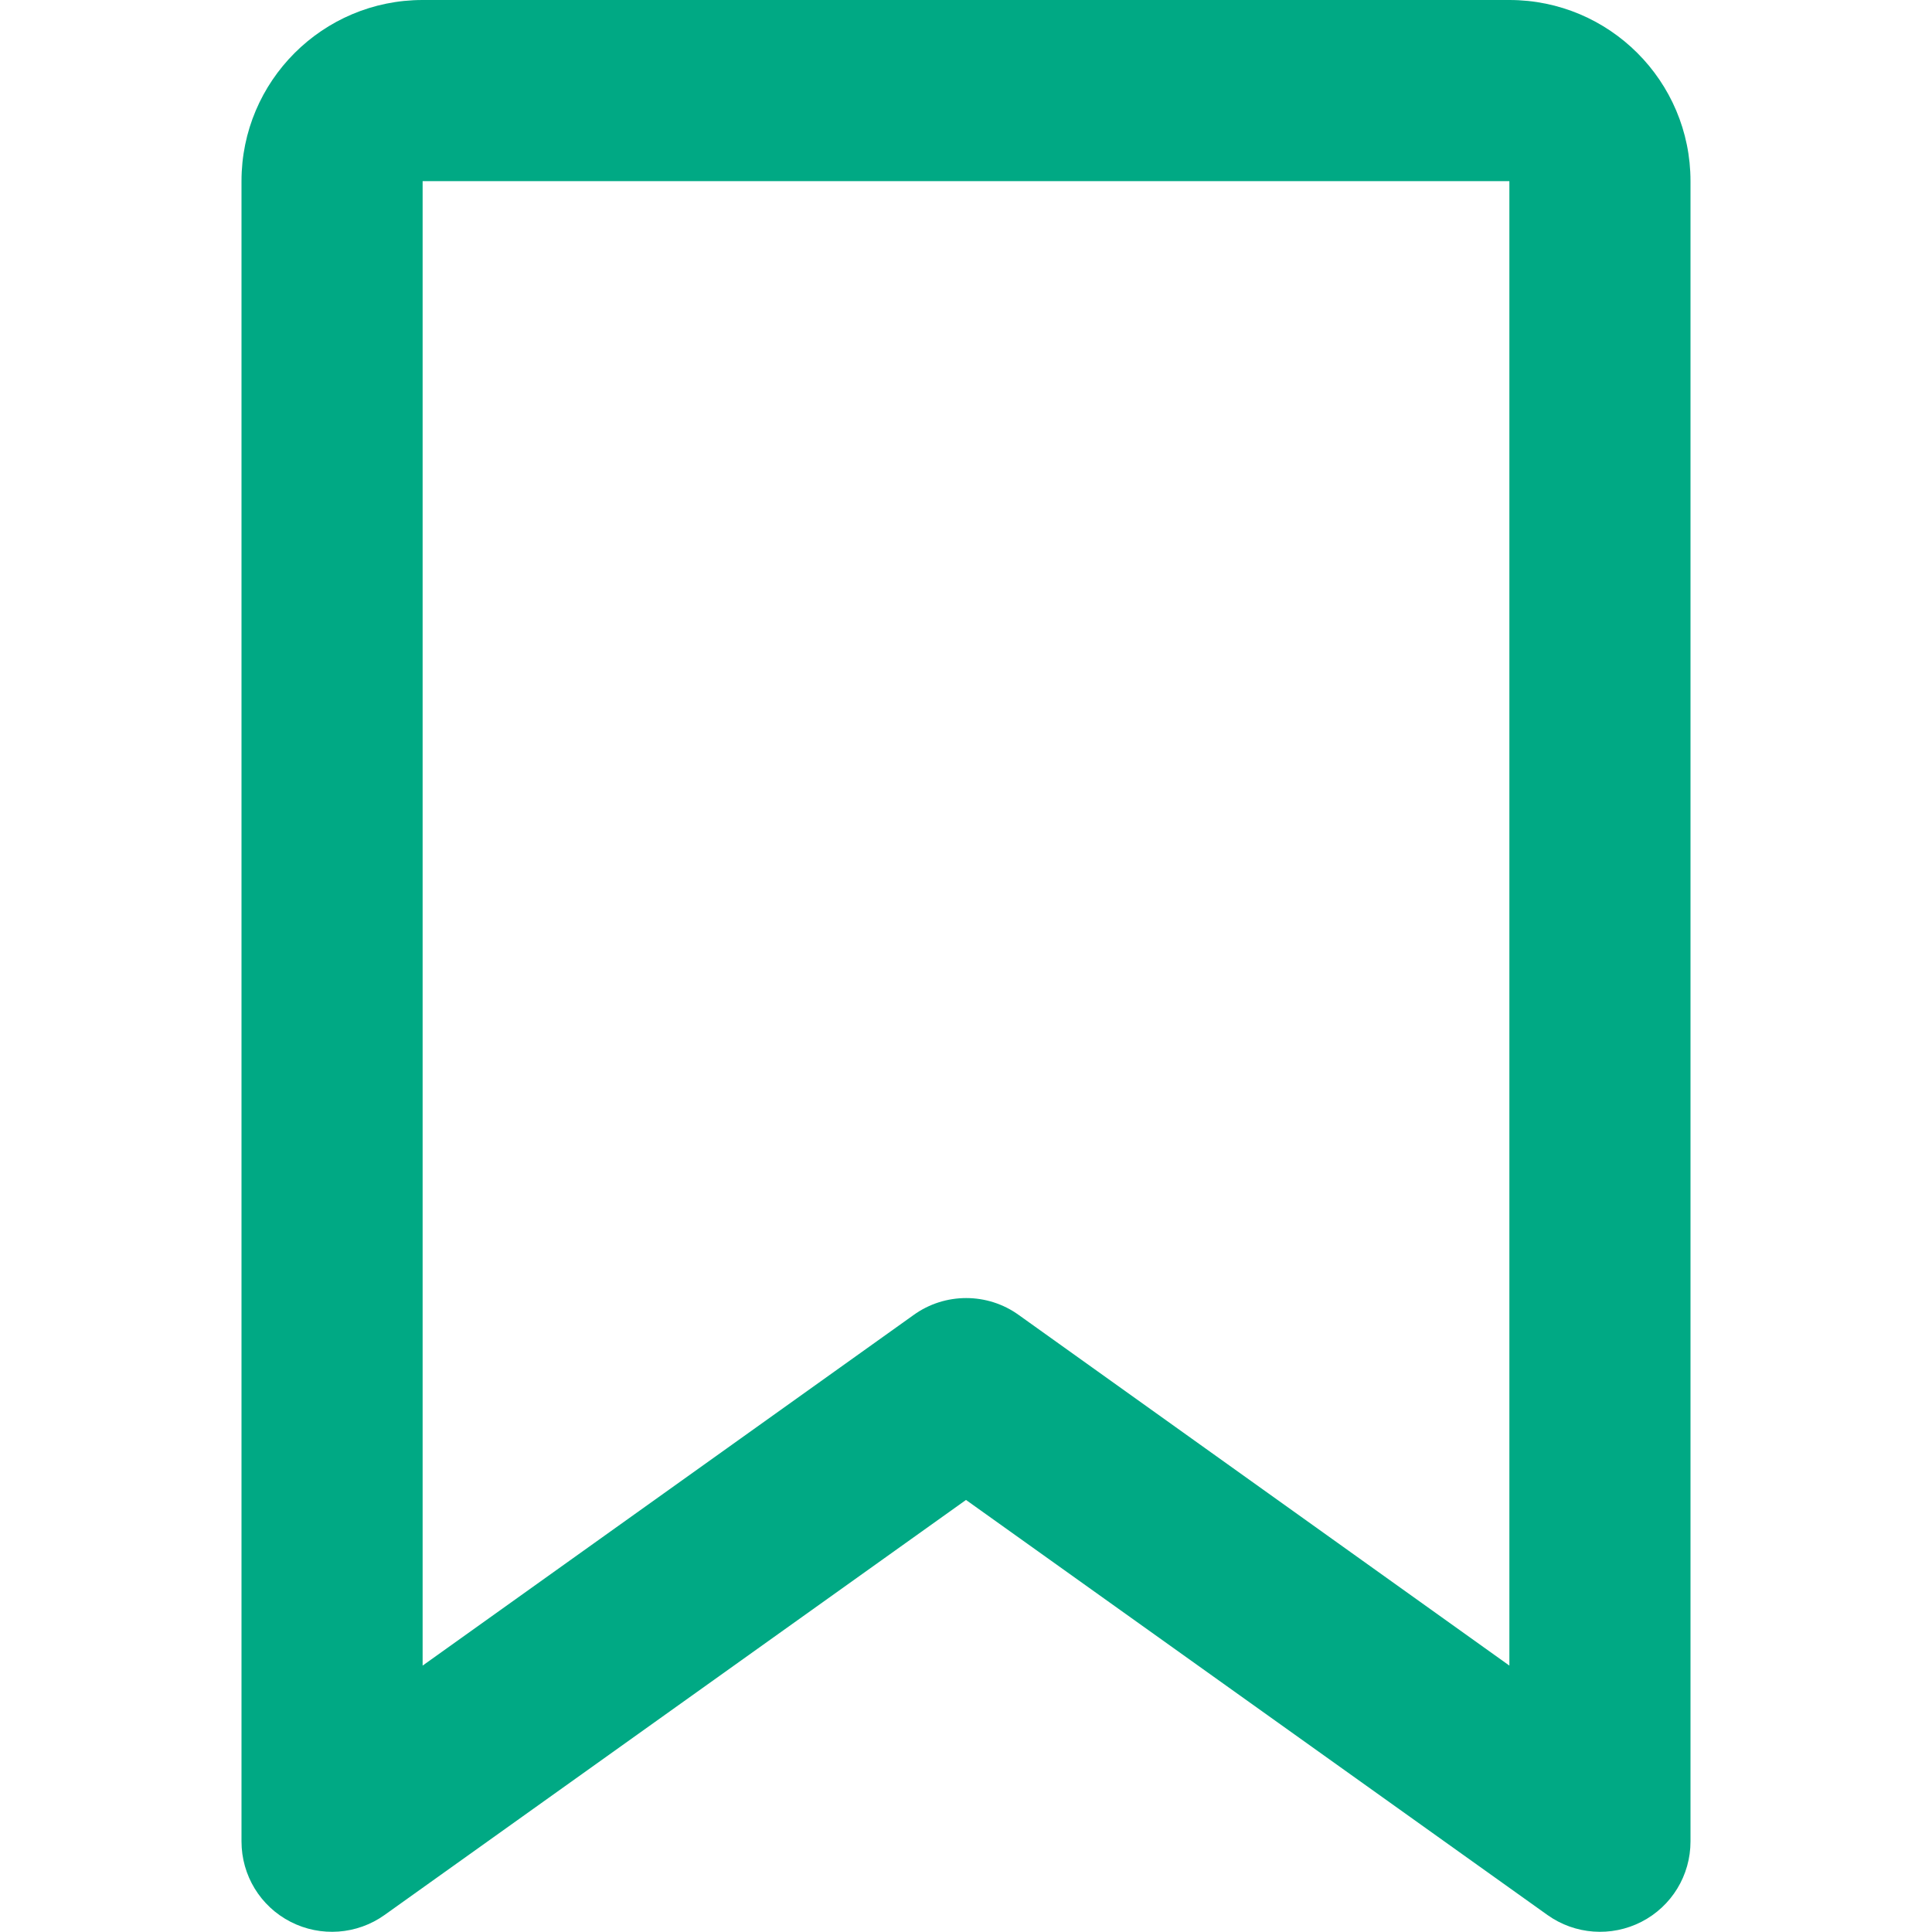
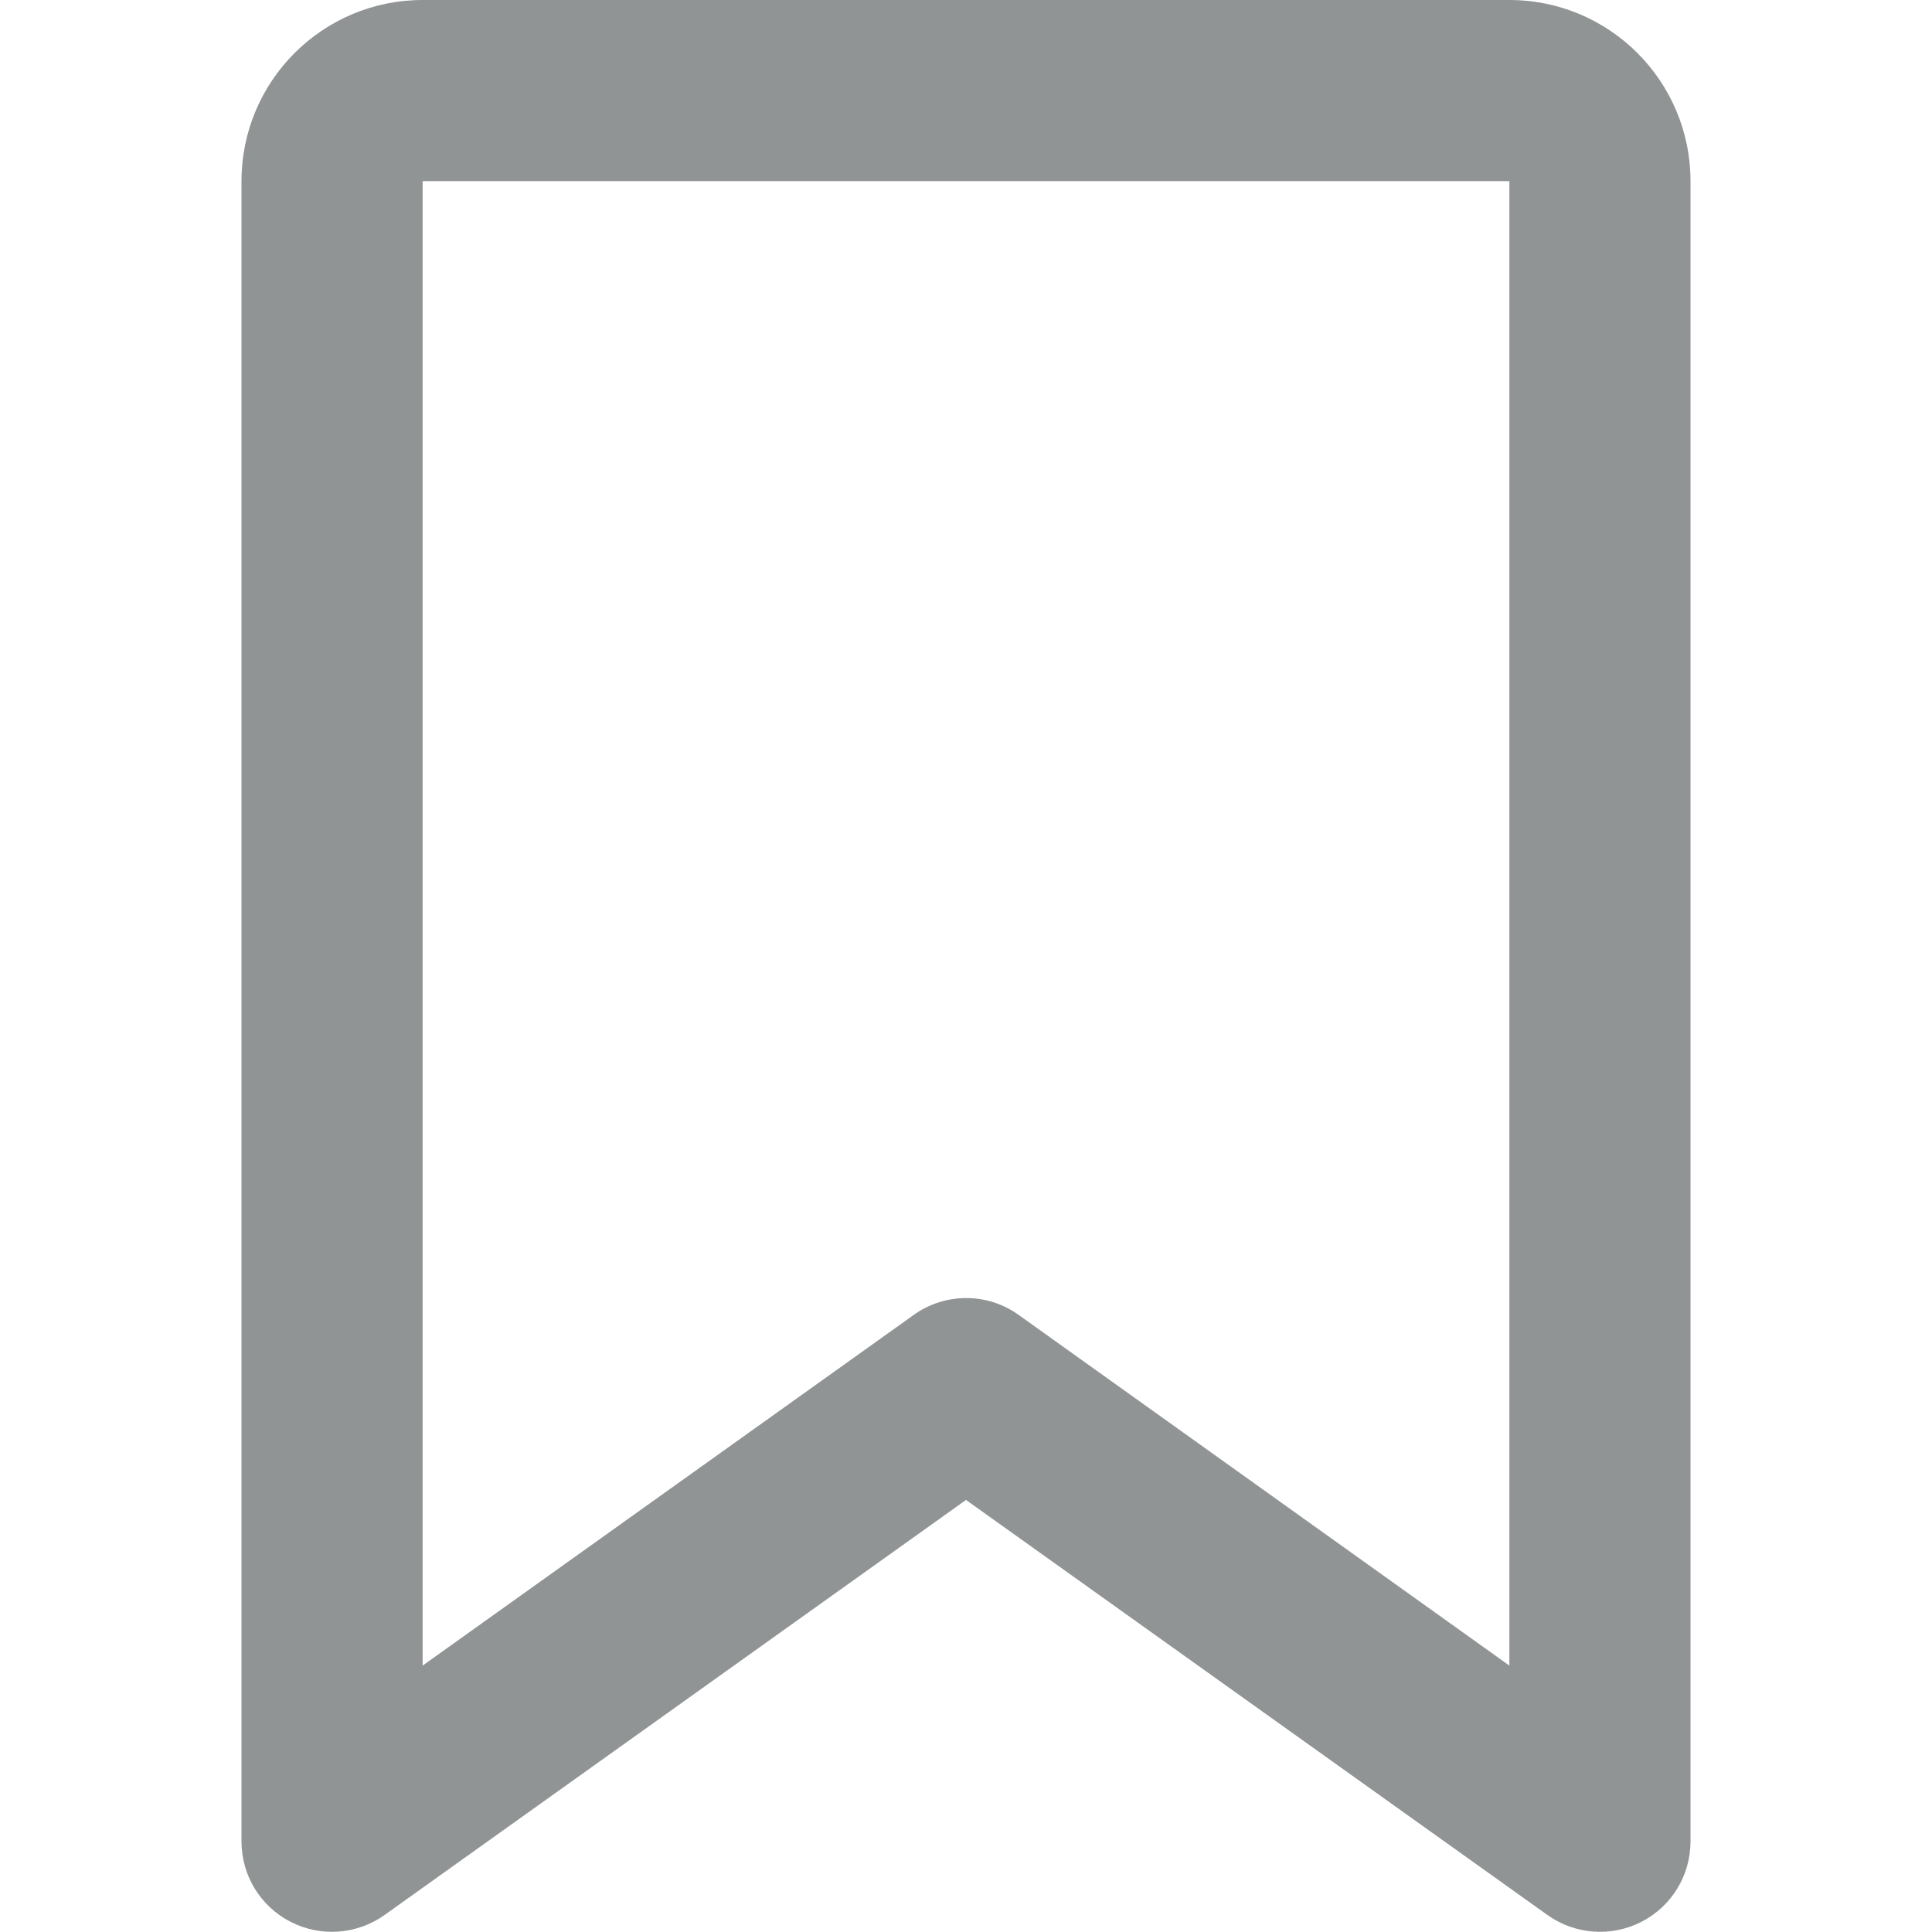
<svg xmlns="http://www.w3.org/2000/svg" height="25px" width="25px" viewBox="0 0 384 512">
-   <path fill="#00a984" d="M0 48C0 21.5 21.5 0 48 0l0 48 0 393.4 130.1-92.9c8.3-6 19.6-6 27.9 0L336 441.4 336 48 48 48 48 0 336 0c26.5 0 48 21.5 48 48l0 440c0 9-5 17.2-13 21.3s-17.6 3.4-24.9-1.8L192 397.5 37.9 507.5c-7.3 5.2-16.9 5.9-24.9 1.8S0 497 0 488L0 48z" />
+   <path fill="#909494" d="M0 48C0 21.5 21.5 0 48 0l0 48 0 393.4 130.1-92.9c8.3-6 19.6-6 27.9 0L336 441.4 336 48 48 48 48 0 336 0c26.5 0 48 21.5 48 48l0 440c0 9-5 17.2-13 21.3s-17.6 3.4-24.9-1.8L192 397.5 37.9 507.5c-7.3 5.2-16.9 5.9-24.9 1.8S0 497 0 488L0 48z" />
</svg>
